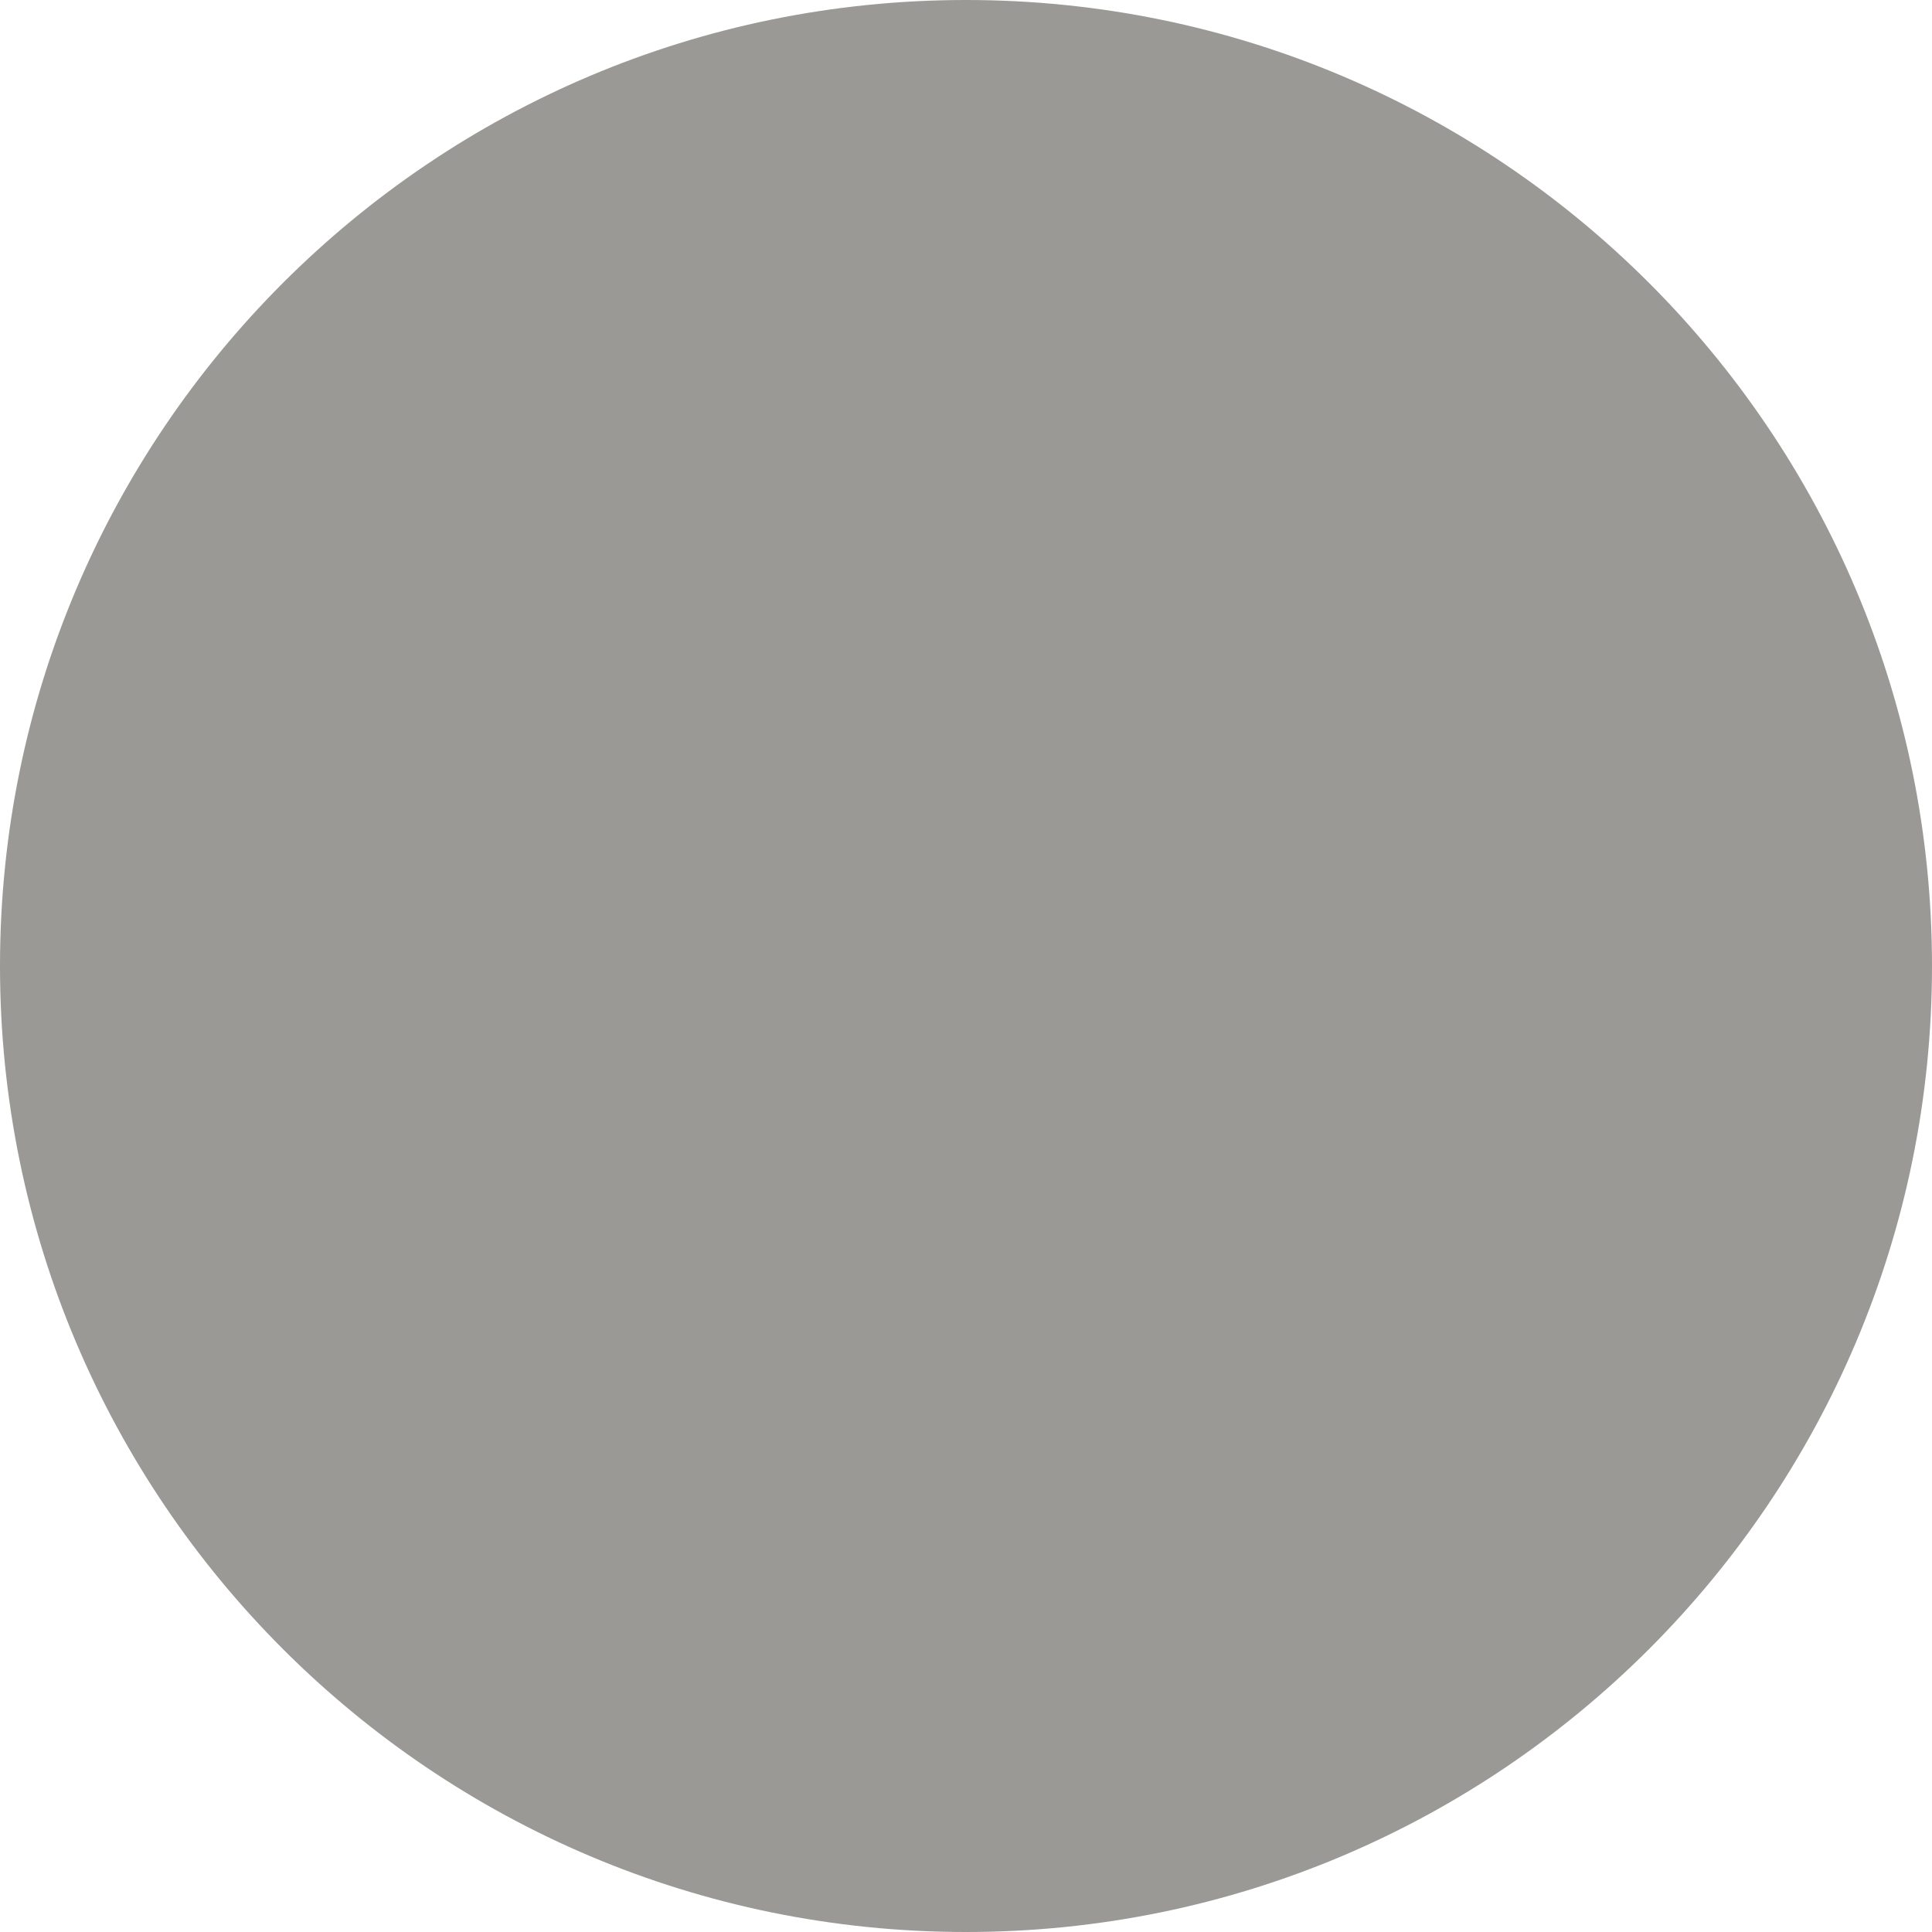
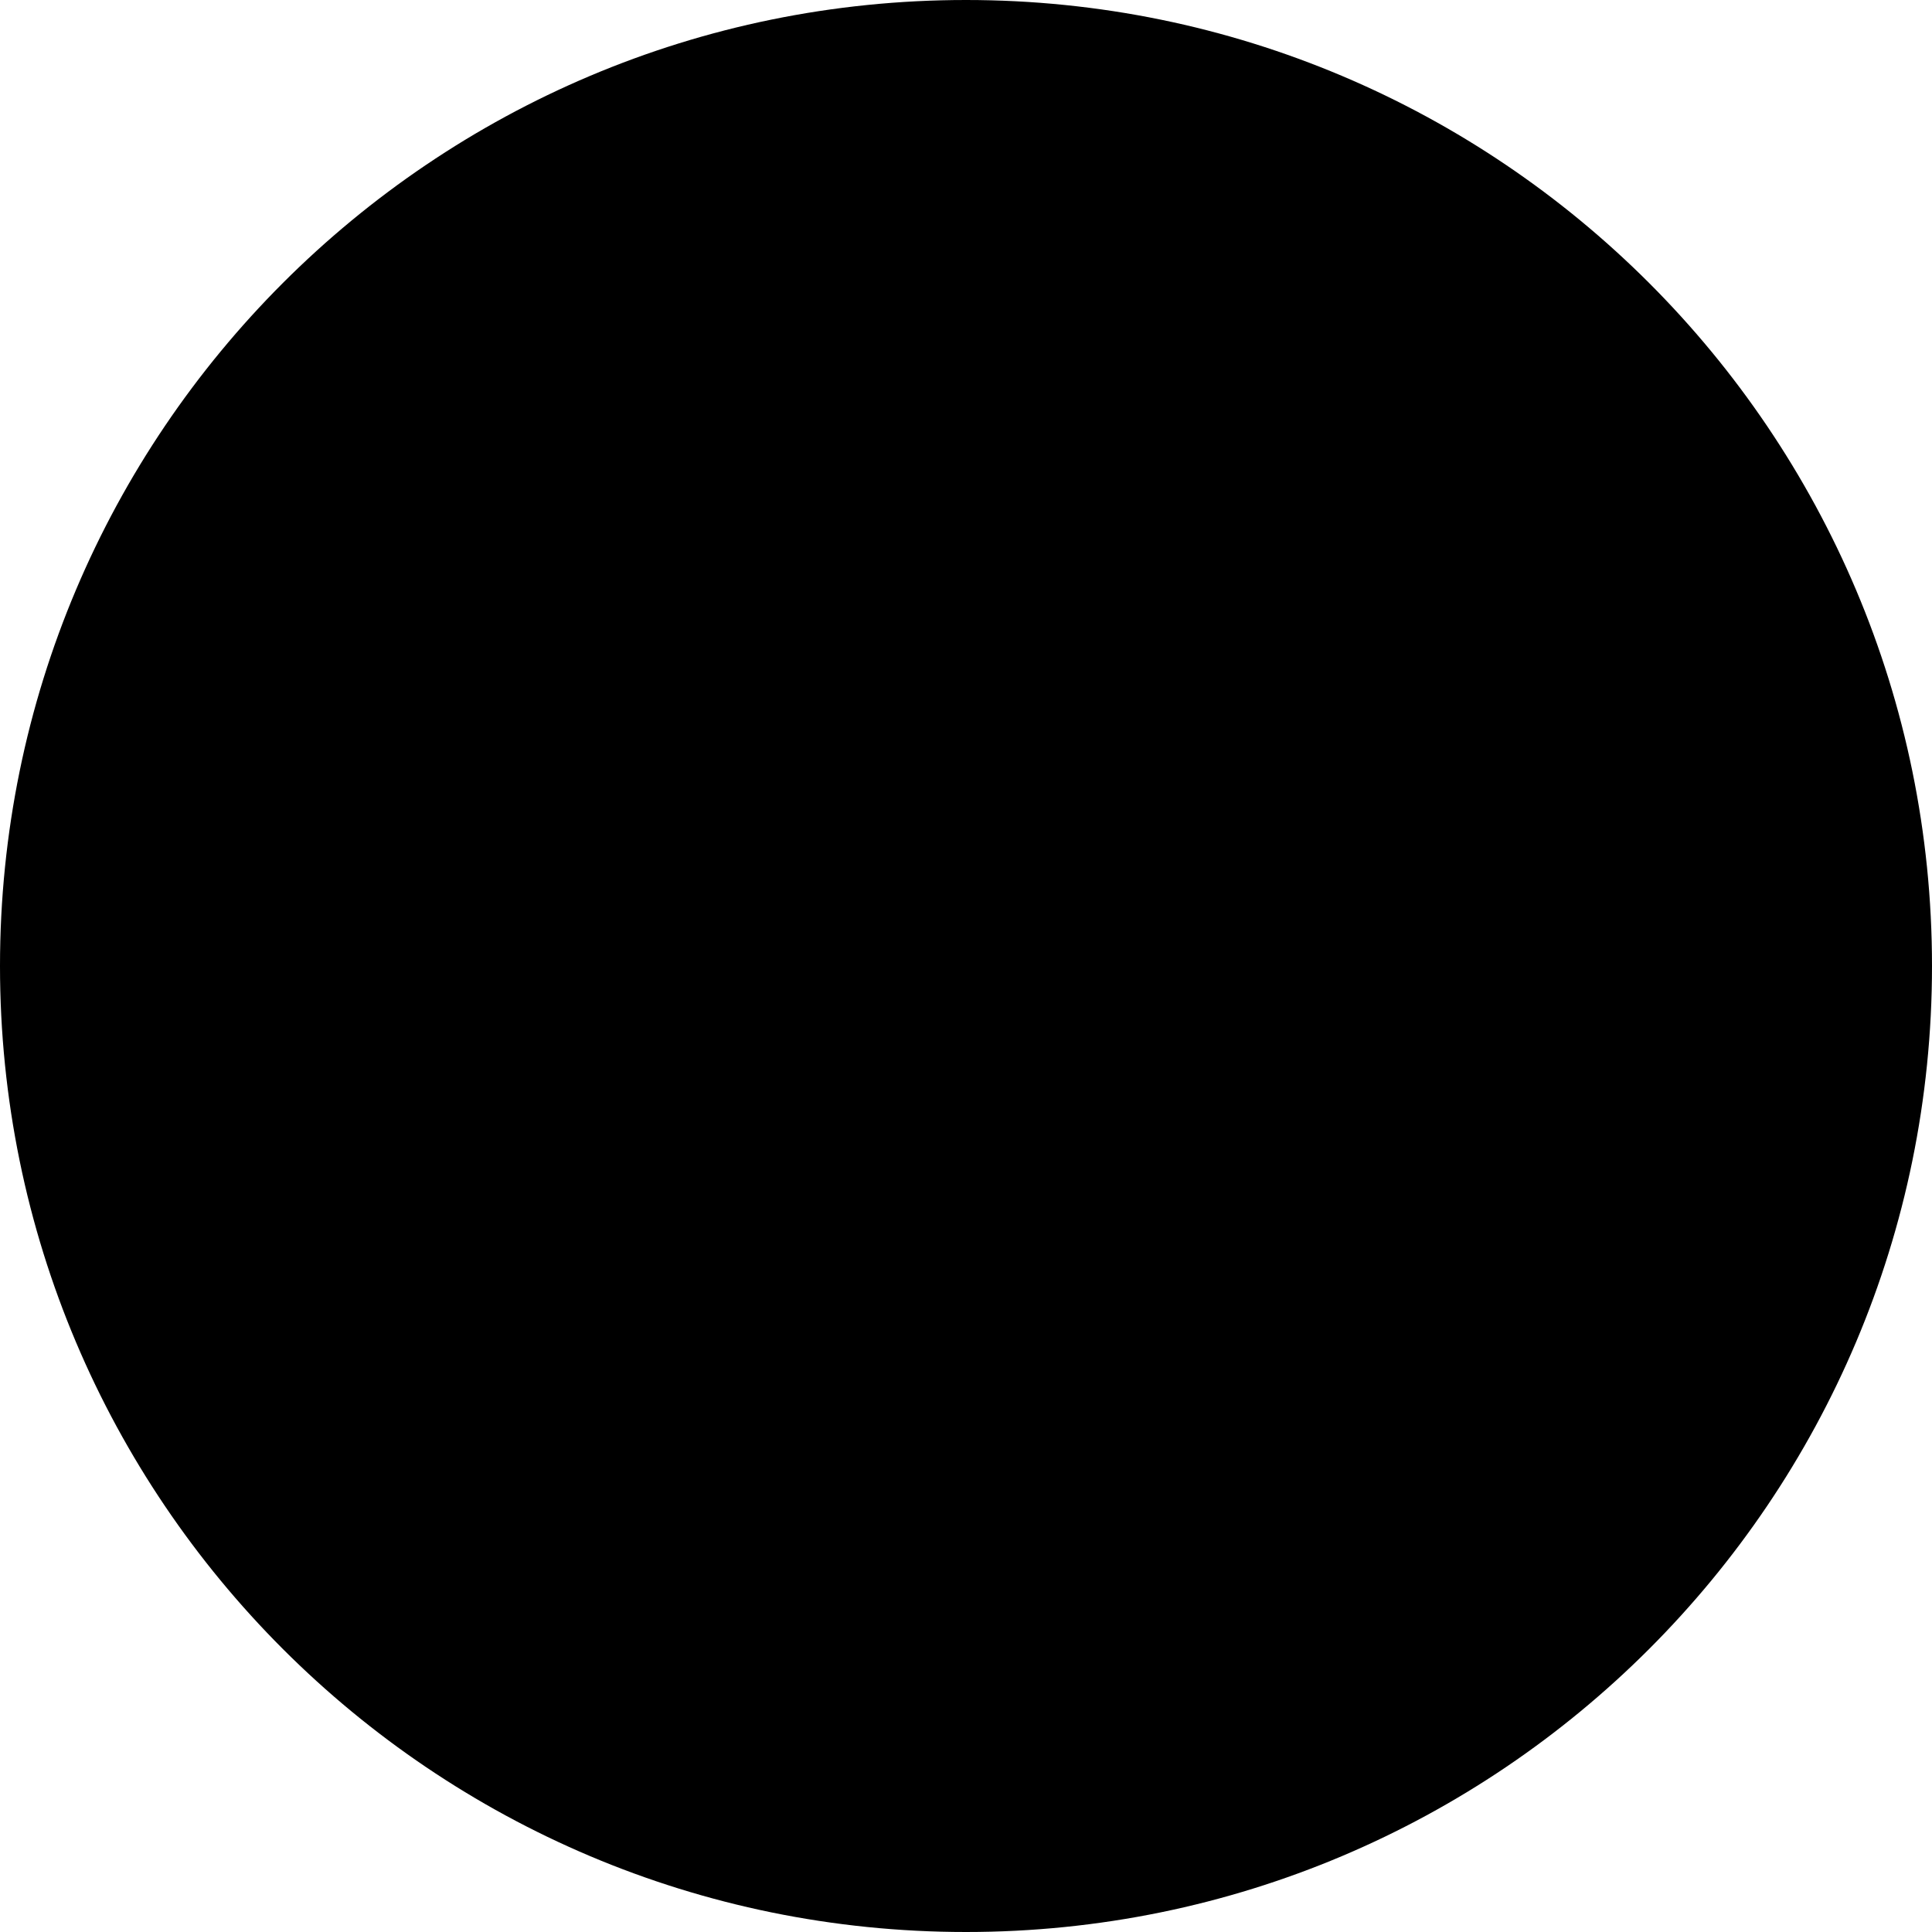
- <svg xmlns="http://www.w3.org/2000/svg" width="800px" height="800px" viewBox="0 0 16 16" fill="none">
+ <svg xmlns="http://www.w3.org/2000/svg" width="800px" height="800px" viewBox="0 0 16 16" fill="#000">
  <g id="SVGRepo_bgCarrier" stroke-width="0" />
  <g id="SVGRepo_tracerCarrier" stroke-linecap="round" stroke-linejoin="round" />
  <g id="SVGRepo_iconCarrier">
-     <circle cx="8" cy="8" r="8" fill="#9a9996" />
+     <circle cx="8" cy="8" r="8" />
  </g>
</svg>
